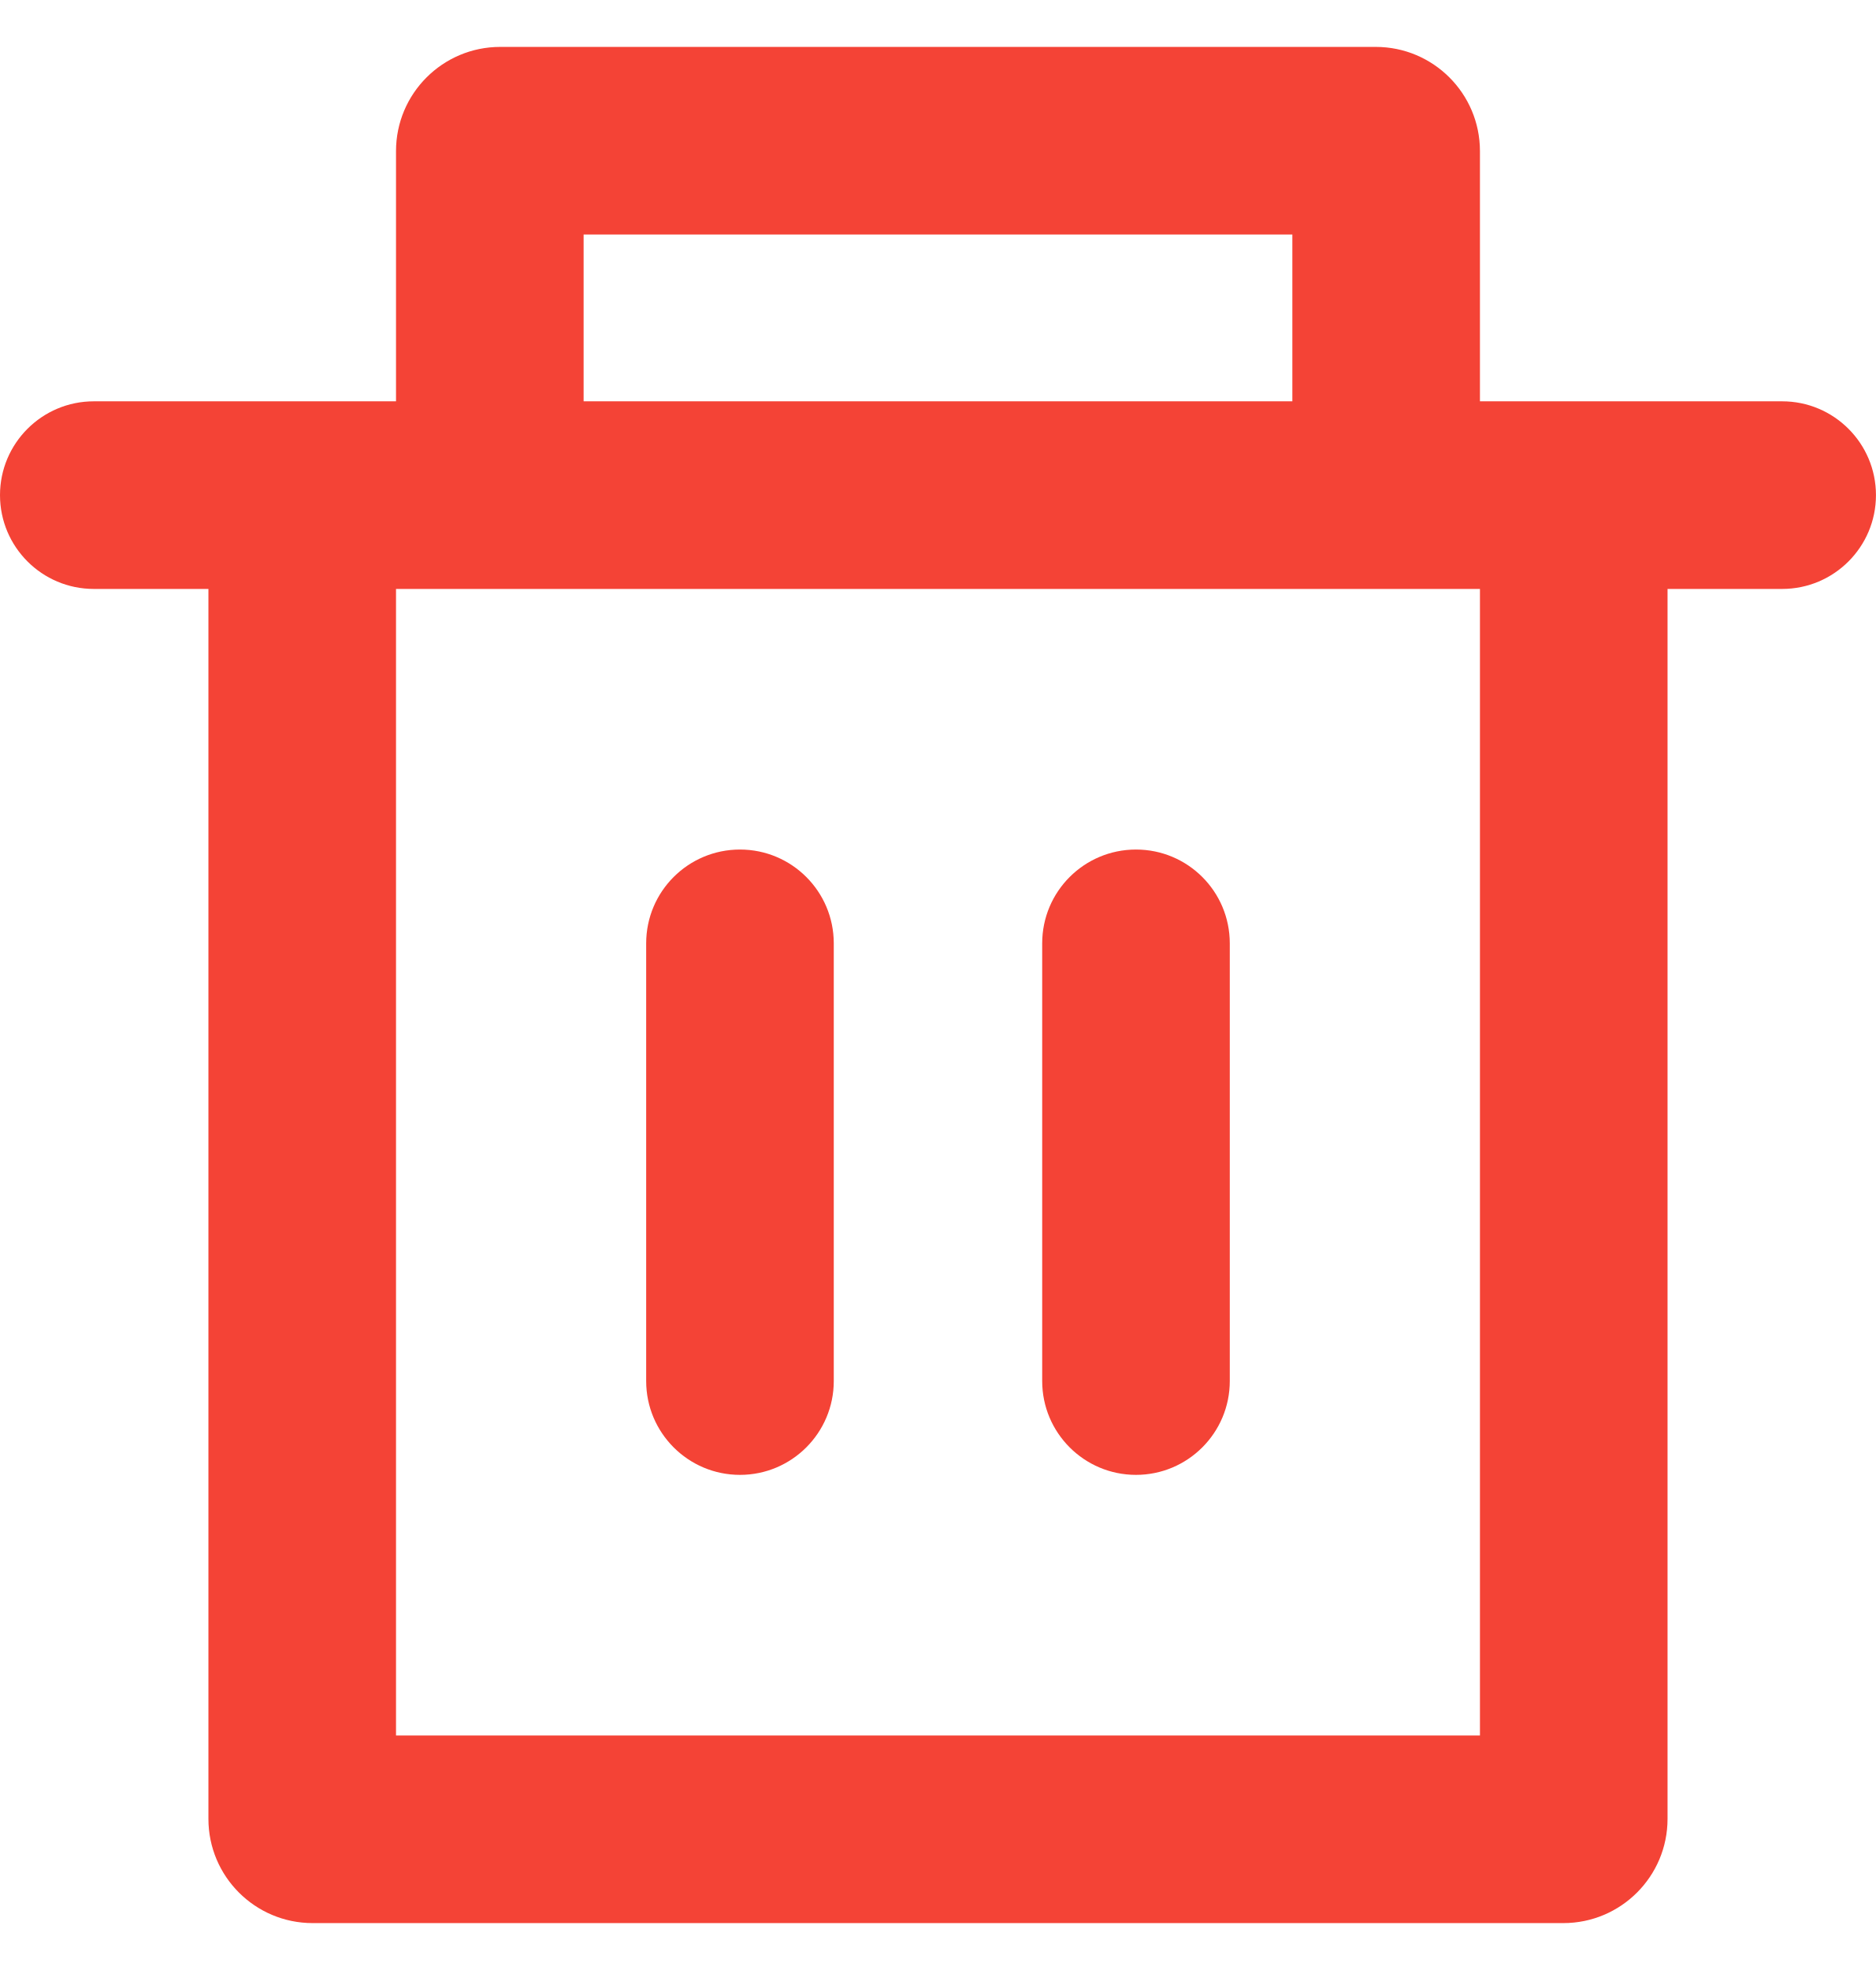
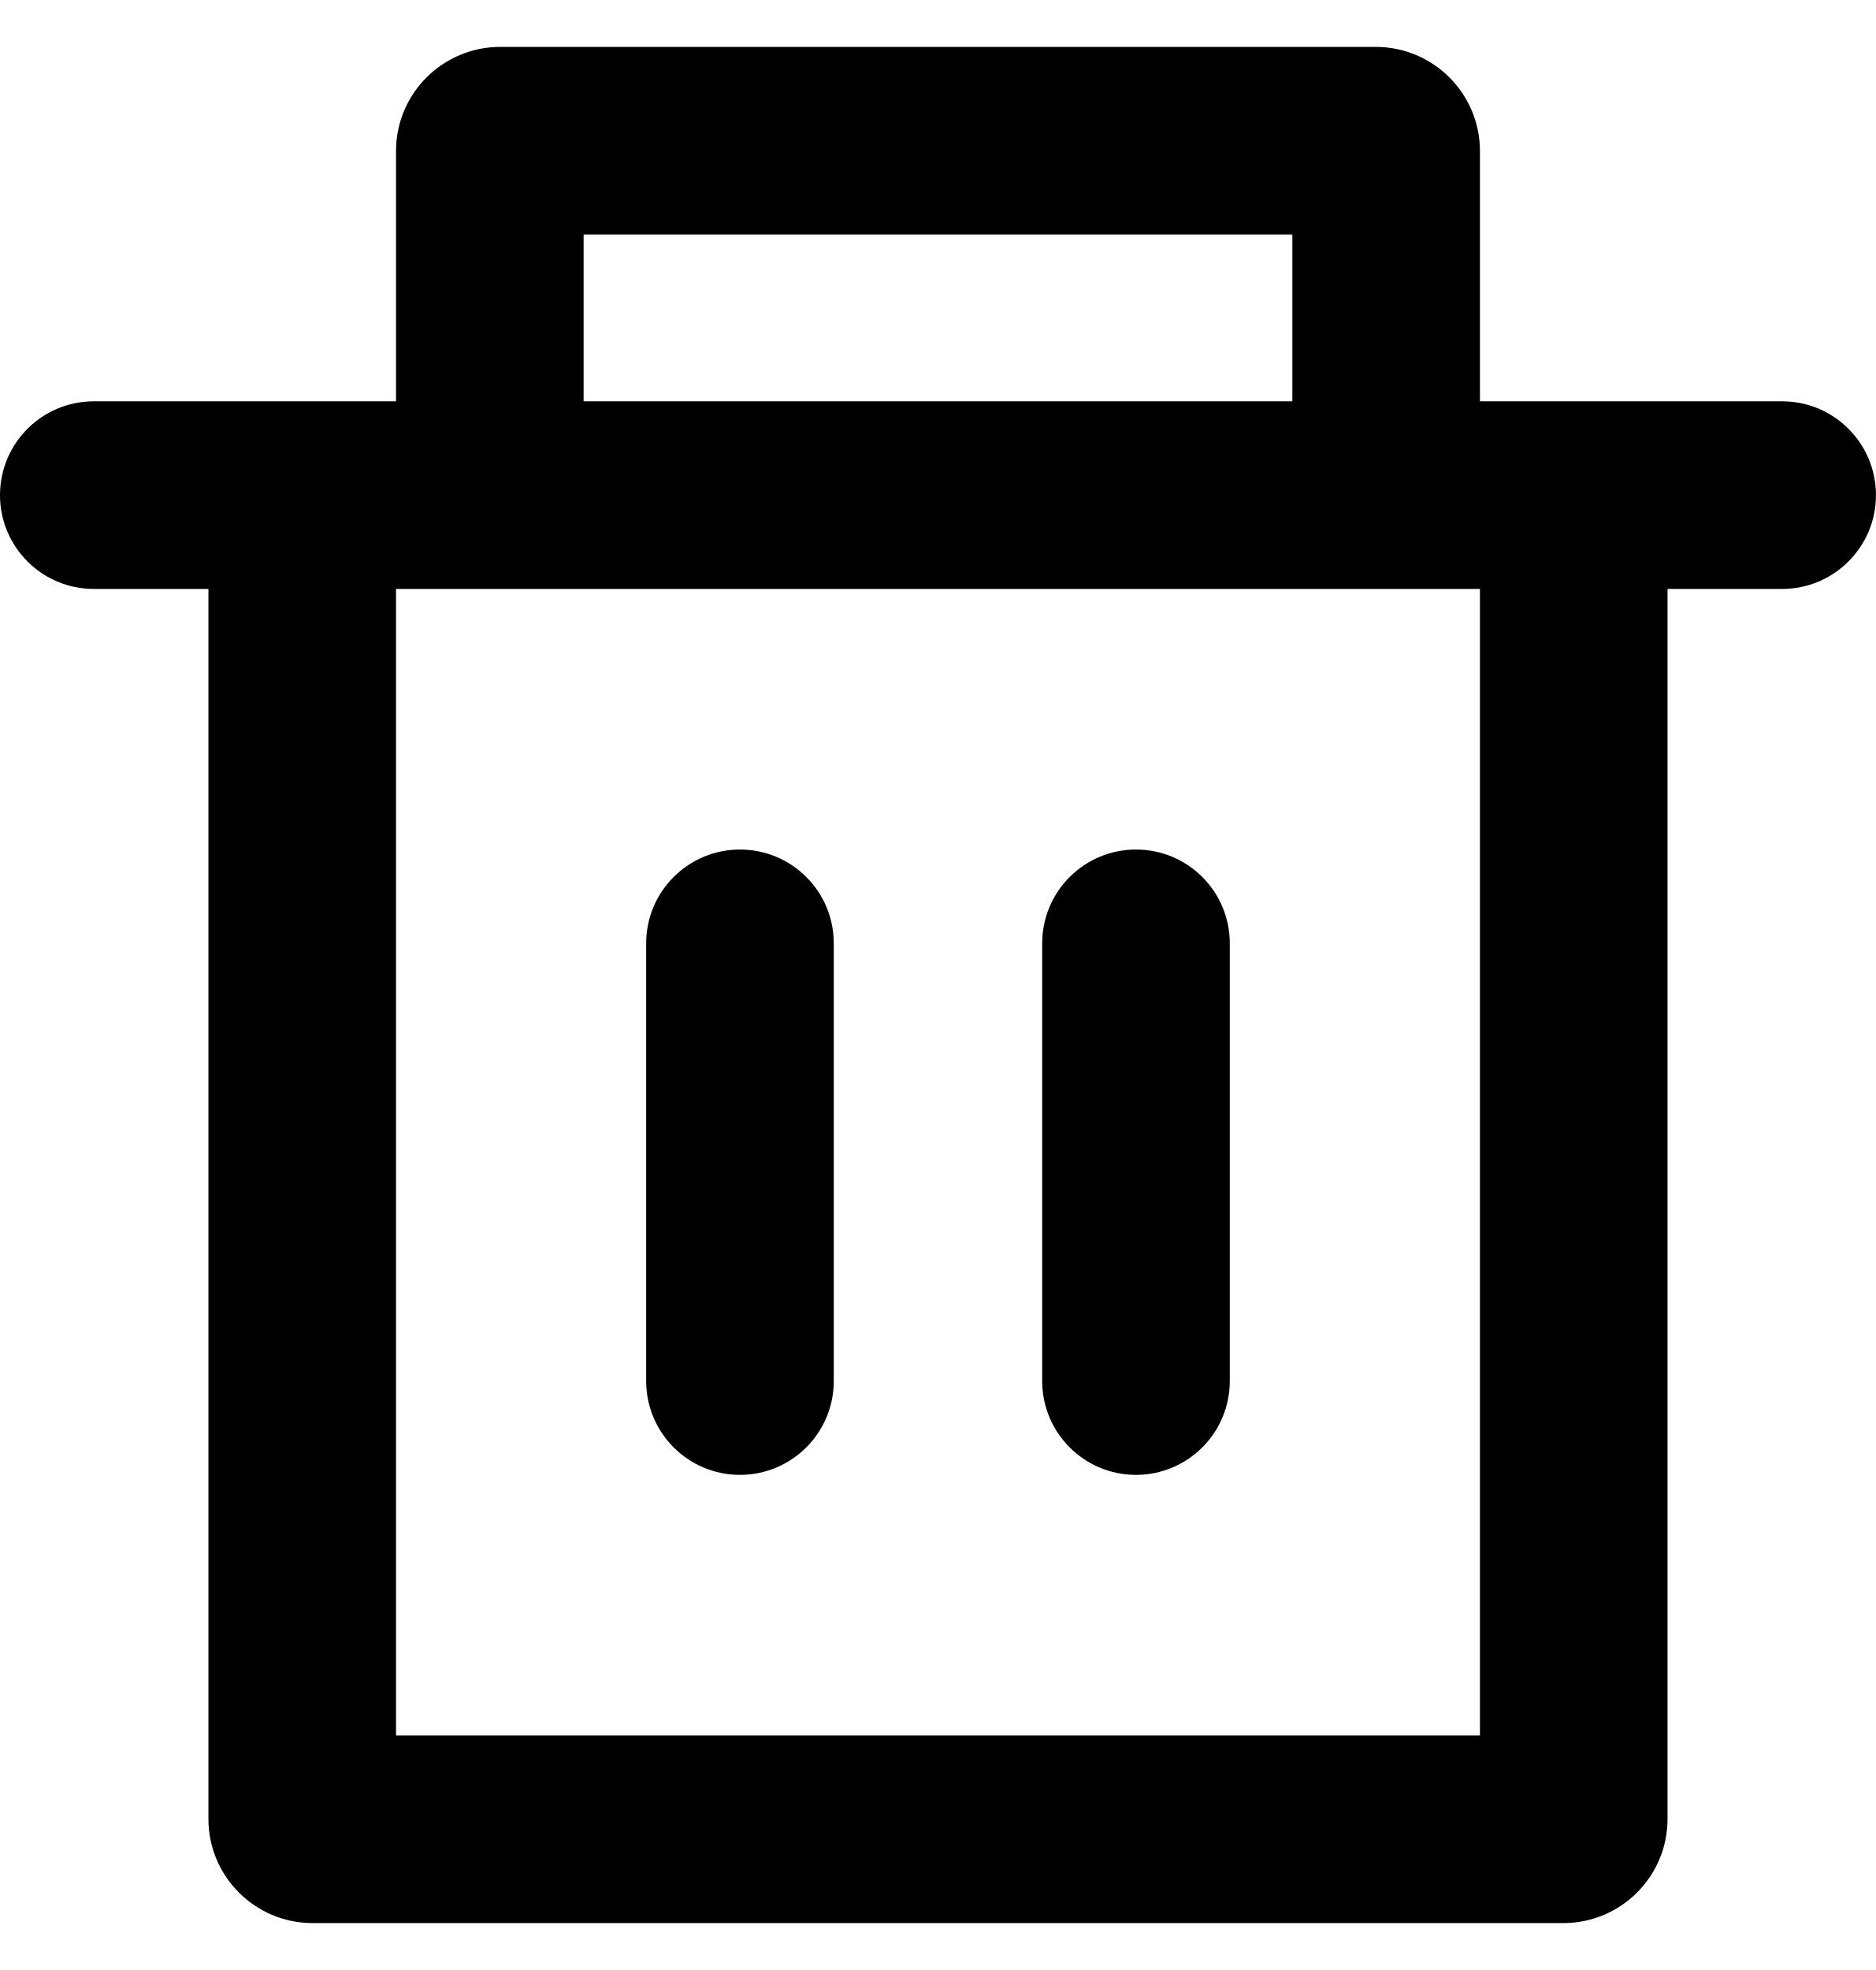
<svg xmlns="http://www.w3.org/2000/svg" width="20" height="21" viewBox="0 0 20 21" fill="none">
-   <path fill-rule="evenodd" clip-rule="evenodd" d="M6.222 4.278V2.5H13.778V4.278H6.222ZM4.222 4.278V1.611C4.222 0.997 4.72 0.5 5.333 0.5H14.667C15.28 0.5 15.778 0.997 15.778 1.611V4.278H16.667H19C19.552 4.278 20 4.726 20 5.278C20 5.83 19.552 6.278 19 6.278H17.778V19.389C17.778 20.003 17.28 20.5 16.667 20.5H3.333C2.72 20.5 2.222 20.003 2.222 19.389V6.278H1C0.448 6.278 0 5.83 0 5.278C0 4.726 0.448 4.278 1 4.278H3.333H4.222ZM14.667 6.278H5.333H4.222V18.5H15.778V6.278H14.667ZM7.889 9.056C8.441 9.056 8.889 9.503 8.889 10.056V14.722C8.889 15.274 8.441 15.722 7.889 15.722C7.337 15.722 6.889 15.274 6.889 14.722V10.056C6.889 9.503 7.337 9.056 7.889 9.056ZM13.111 10.056C13.111 9.503 12.663 9.056 12.111 9.056C11.559 9.056 11.111 9.503 11.111 10.056V14.722C11.111 15.274 11.559 15.722 12.111 15.722C12.663 15.722 13.111 15.274 13.111 14.722V10.056Z" fill="#F44336" />
+   <path fill-rule="evenodd" clip-rule="evenodd" d="M6.222 4.278V2.5H13.778V4.278H6.222ZM4.222 4.278V1.611C4.222 0.997 4.72 0.5 5.333 0.5H14.667C15.28 0.5 15.778 0.997 15.778 1.611V4.278H16.667H19C19.552 4.278 20 4.726 20 5.278C20 5.83 19.552 6.278 19 6.278H17.778V19.389C17.778 20.003 17.28 20.5 16.667 20.5H3.333C2.72 20.5 2.222 20.003 2.222 19.389V6.278H1C0.448 6.278 0 5.83 0 5.278C0 4.726 0.448 4.278 1 4.278H3.333H4.222ZM14.667 6.278H5.333H4.222V18.5H15.778V6.278H14.667ZM7.889 9.056C8.441 9.056 8.889 9.503 8.889 10.056V14.722C8.889 15.274 8.441 15.722 7.889 15.722C7.337 15.722 6.889 15.274 6.889 14.722V10.056C6.889 9.503 7.337 9.056 7.889 9.056ZM13.111 10.056C13.111 9.503 12.663 9.056 12.111 9.056C11.559 9.056 11.111 9.503 11.111 10.056V14.722C11.111 15.274 11.559 15.722 12.111 15.722C12.663 15.722 13.111 15.274 13.111 14.722V10.056Z" fill="currentColor" />
</svg>
